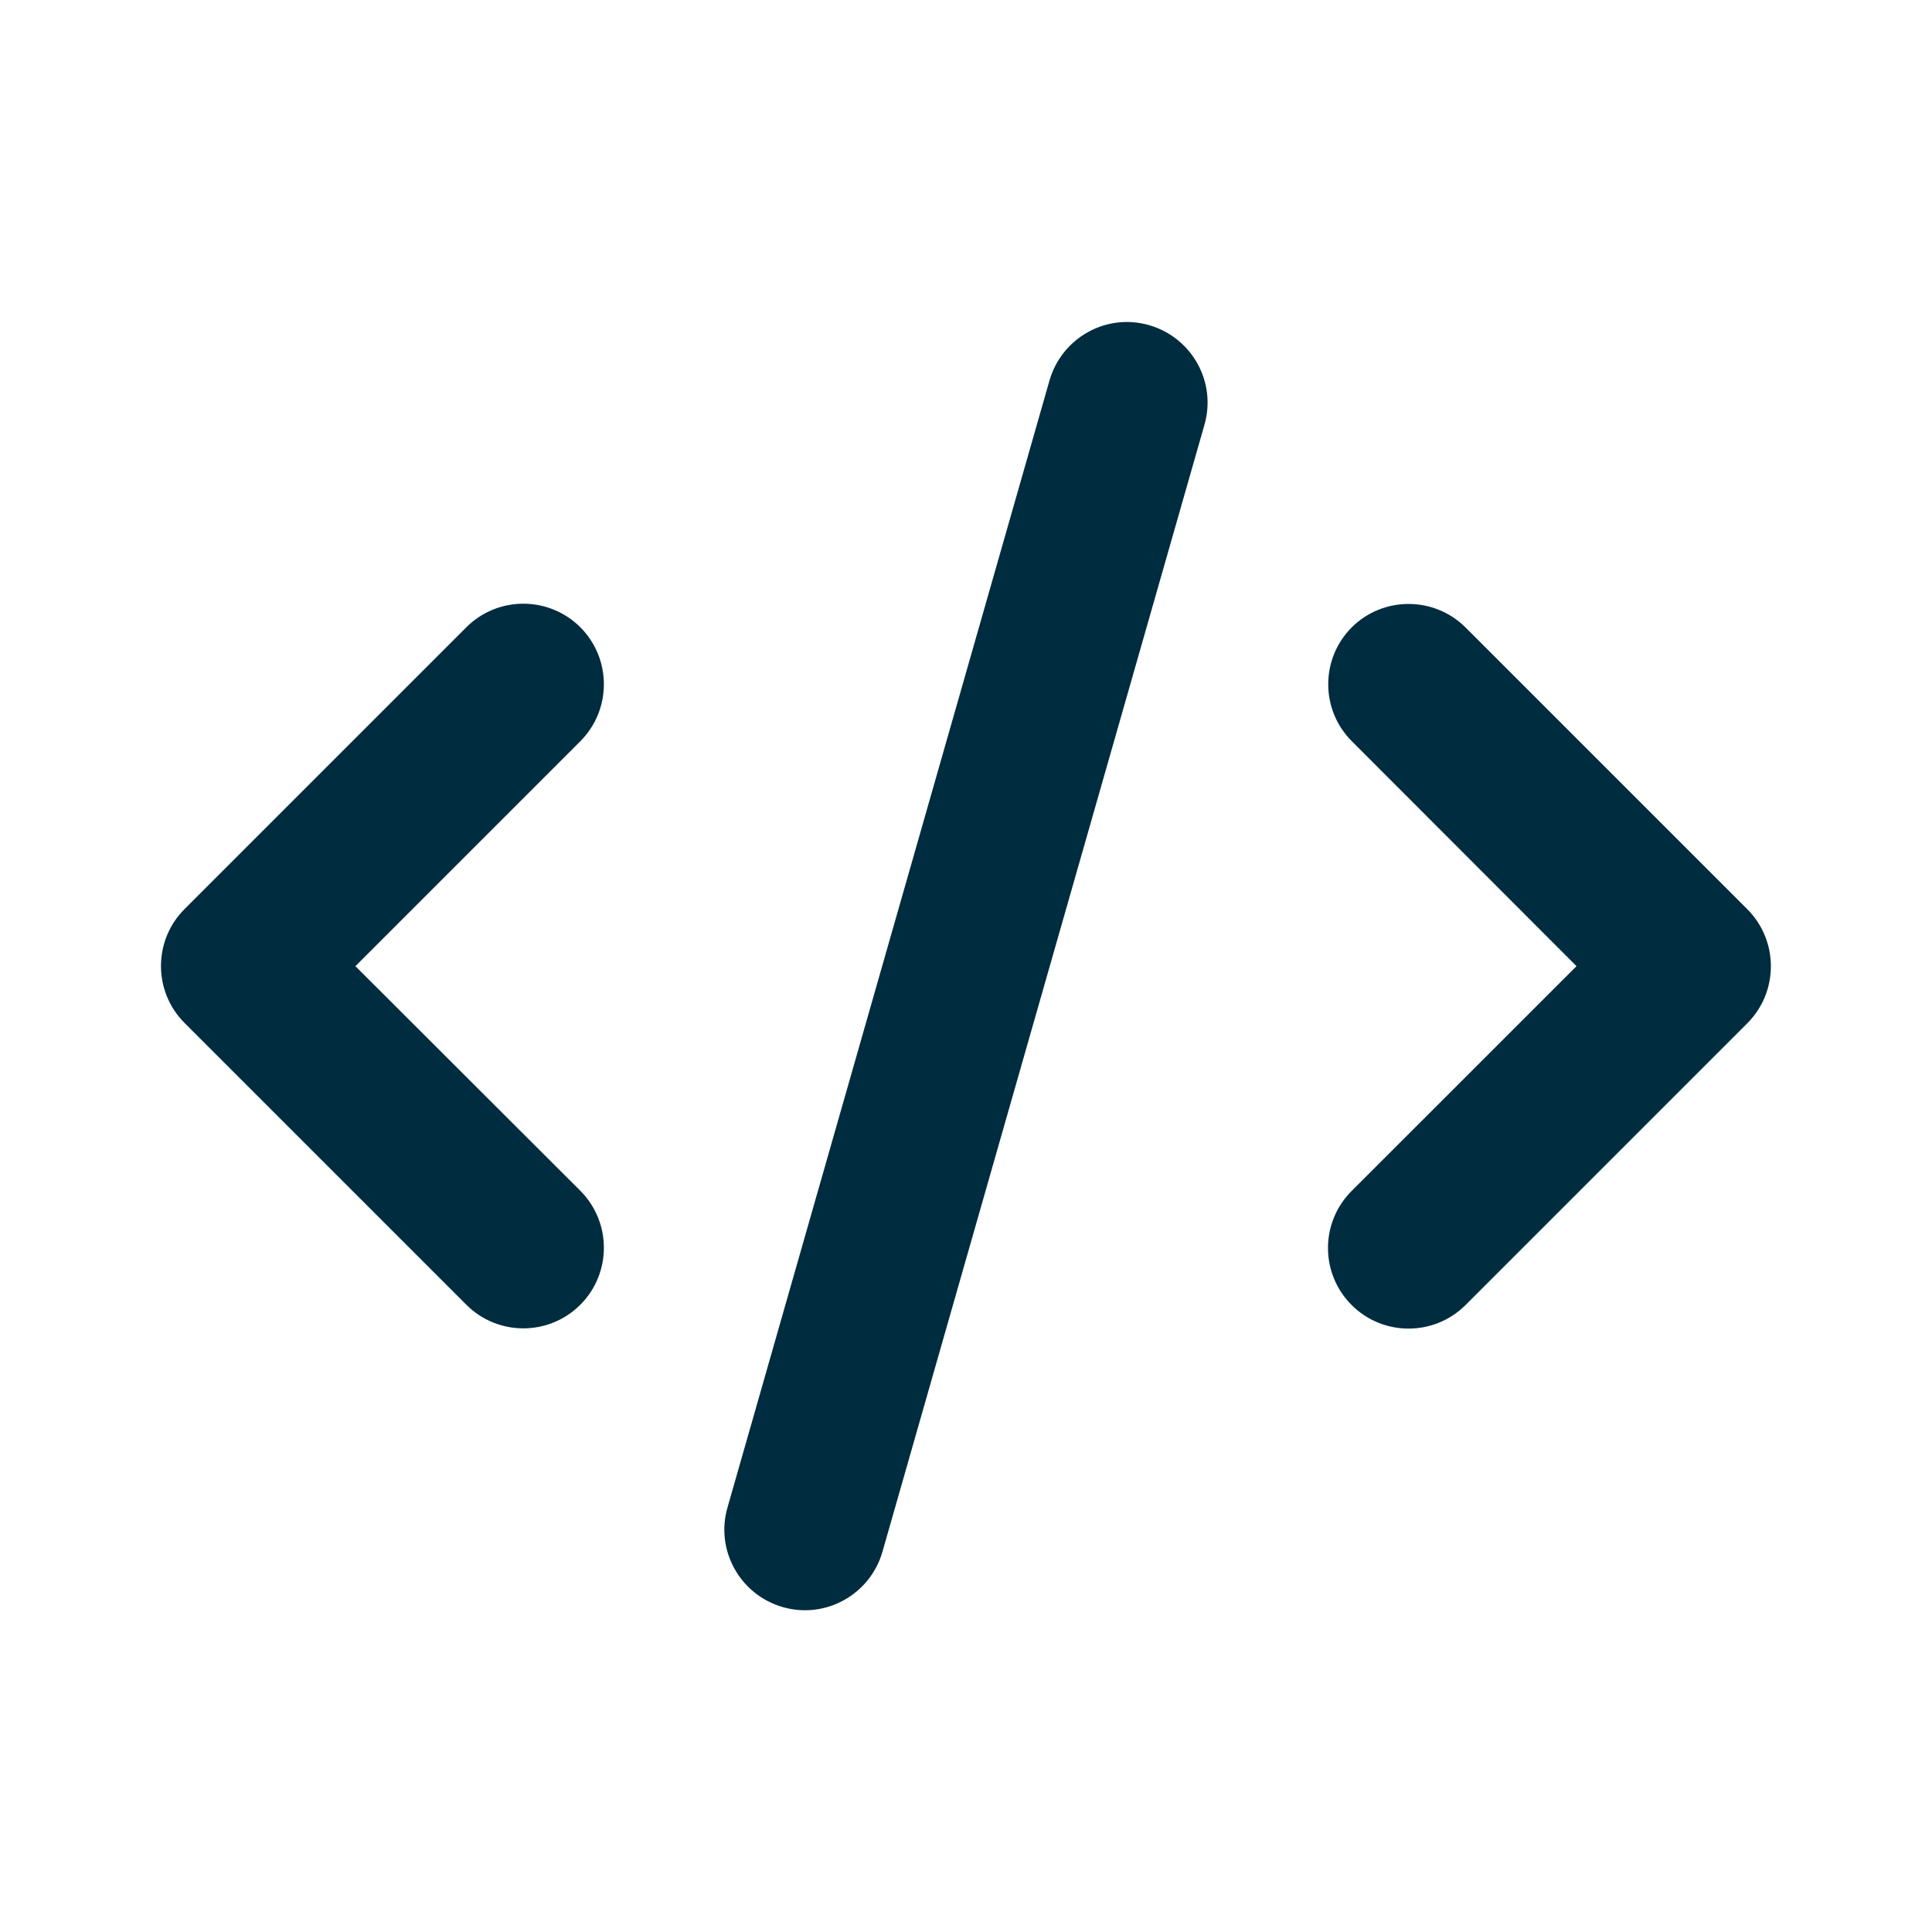
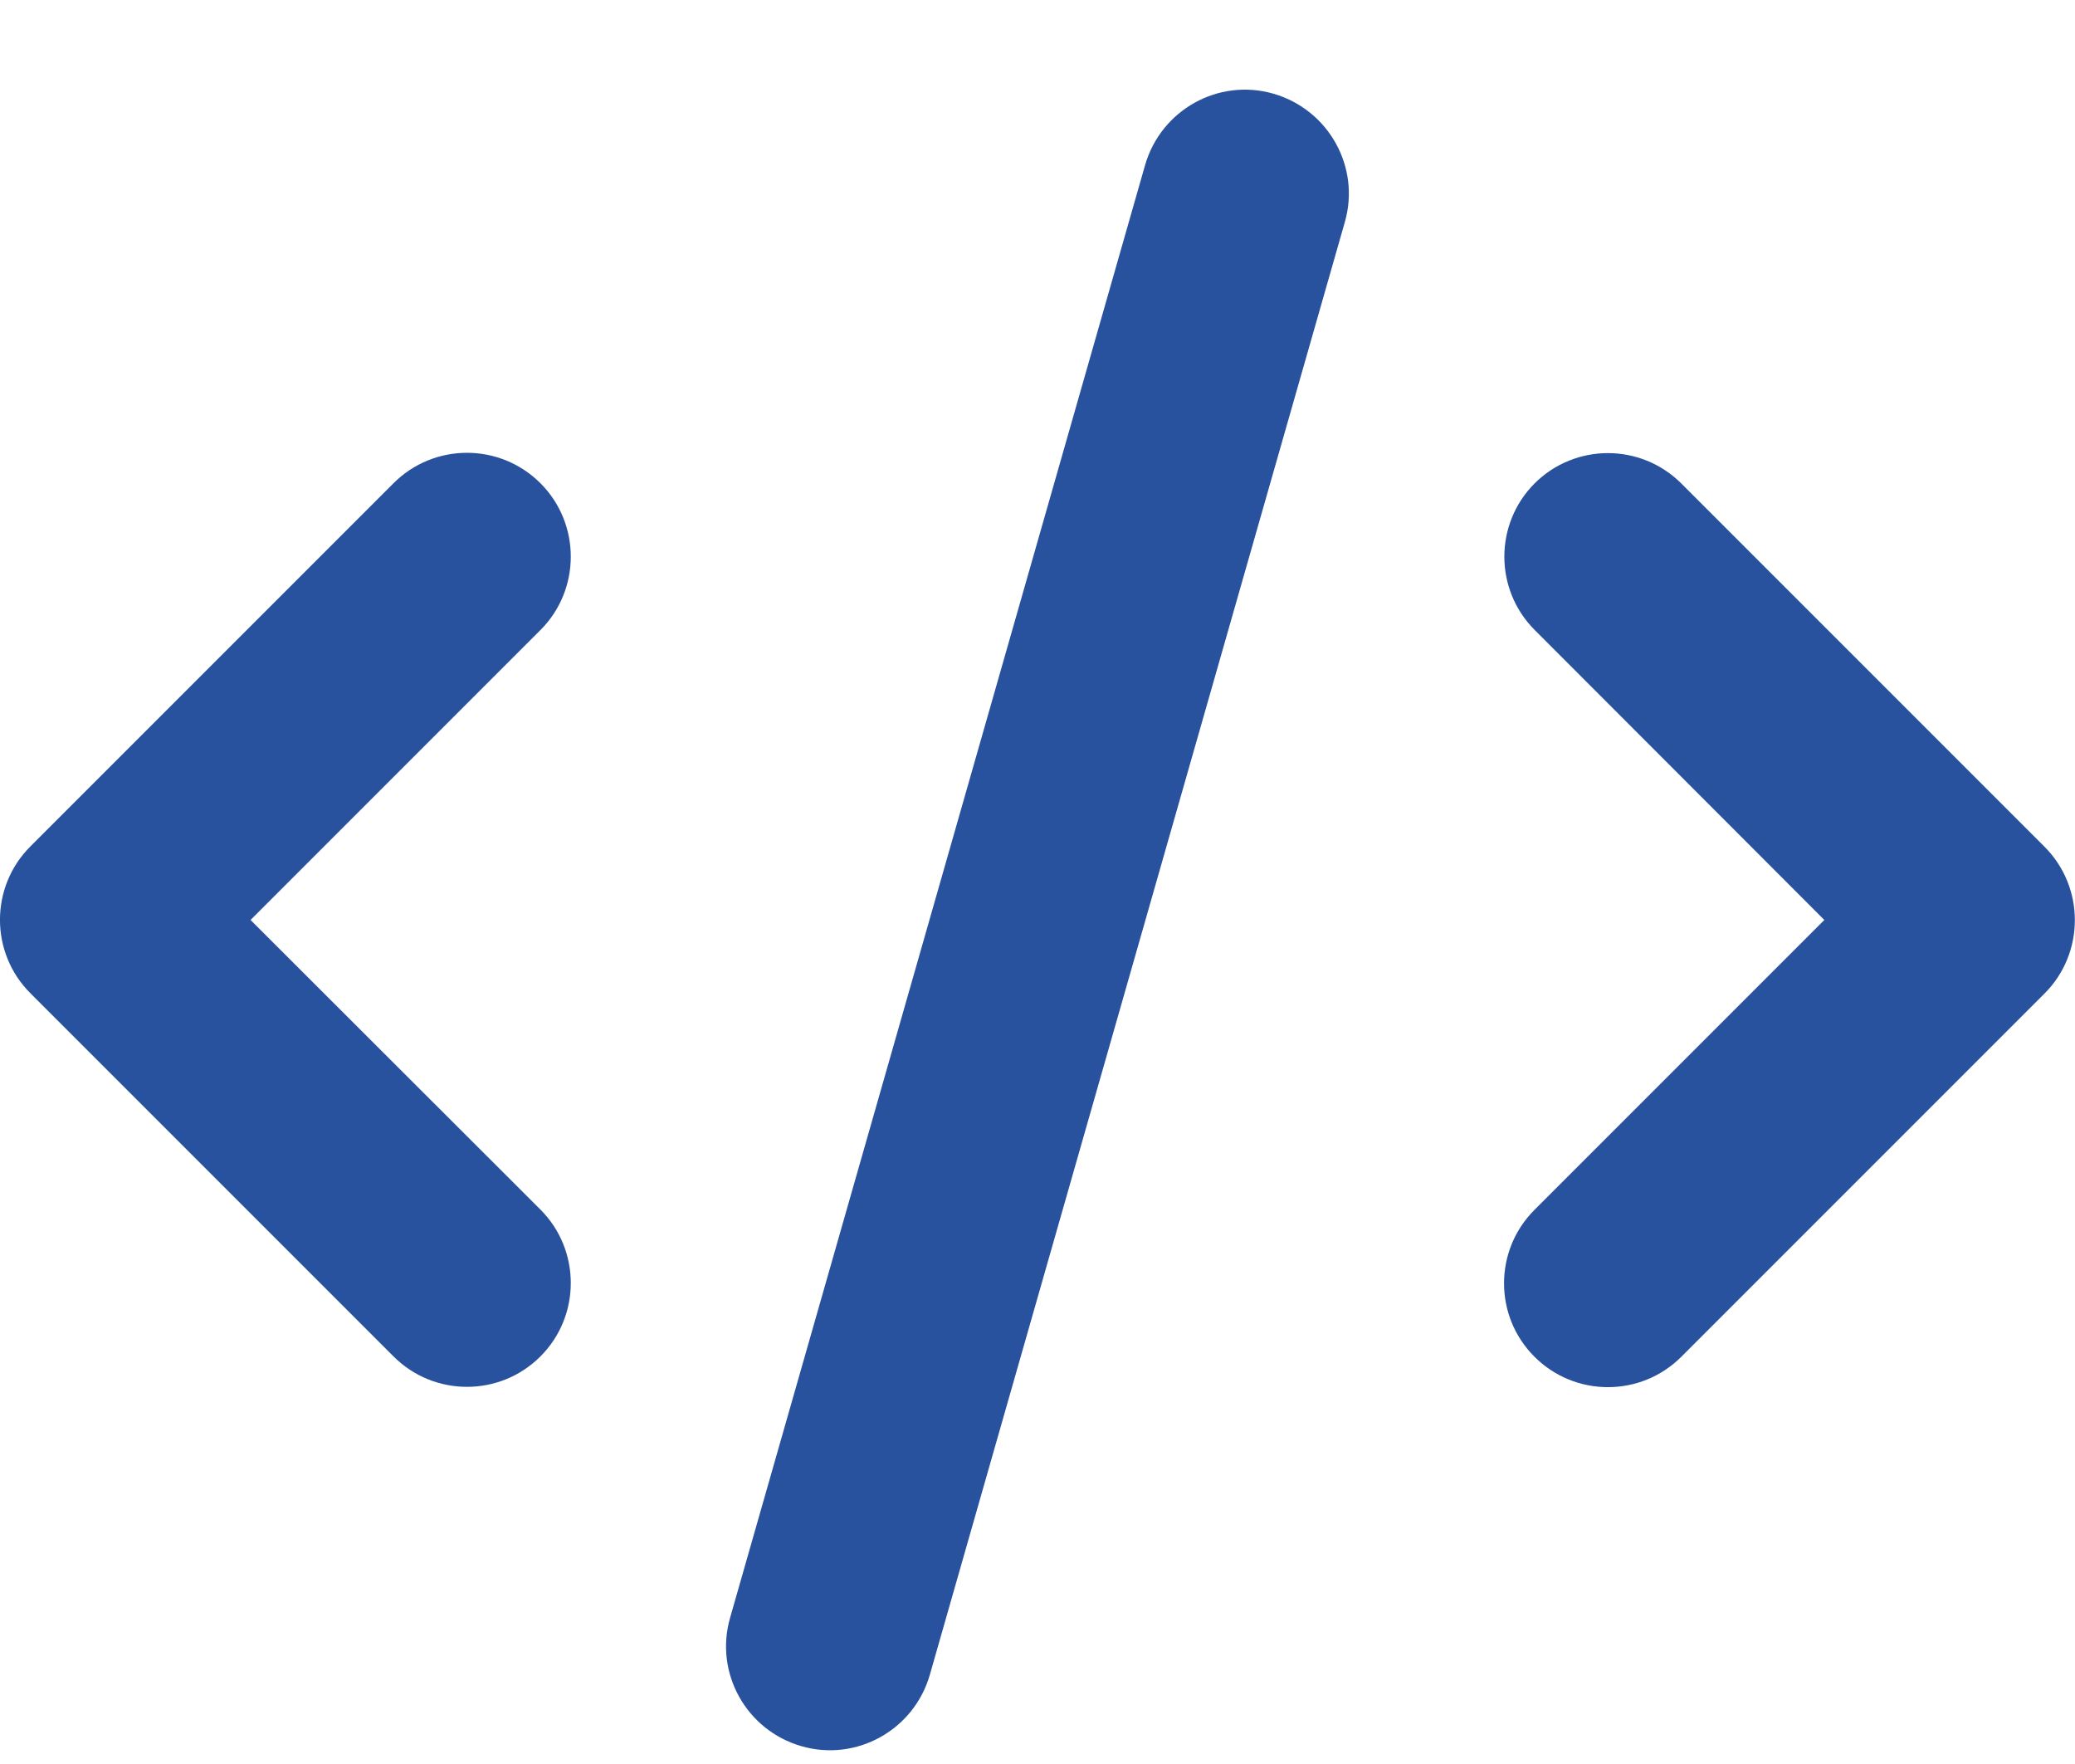
- <svg xmlns="http://www.w3.org/2000/svg" width="24" height="24" viewBox="0 0 24 24" fill="none">
-   <g id="Software">
-     <path id="Vector" d="M14.274 4.039C13.743 3.886 13.19 4.195 13.037 4.727L9.037 18.727C8.884 19.258 9.193 19.811 9.724 19.964C10.255 20.117 10.809 19.808 10.962 19.277L14.962 5.277C15.115 4.745 14.806 4.192 14.274 4.039ZM16.793 7.792C16.402 8.183 16.402 8.817 16.793 9.208L19.584 12.002L16.79 14.795C16.399 15.186 16.399 15.82 16.79 16.211C17.18 16.602 17.815 16.602 18.206 16.211L21.706 12.711C22.096 12.32 22.096 11.686 21.706 11.295L18.206 7.795C17.815 7.405 17.18 7.405 16.79 7.795L16.793 7.792ZM7.209 7.792C6.818 7.402 6.184 7.402 5.793 7.792L2.293 11.292C1.902 11.683 1.902 12.317 2.293 12.708L5.793 16.208C6.184 16.599 6.818 16.599 7.209 16.208C7.599 15.817 7.599 15.183 7.209 14.792L4.415 12.002L7.209 9.208C7.599 8.817 7.599 8.183 7.209 7.792Z" fill="#002C3F" />
-   </g>
+ <svg xmlns="http://www.w3.org/2000/svg" width="20" height="17" viewBox="0 0 20 17" fill="none">
+   <path d="M12.274 0.903C11.743 0.75 11.19 1.06 11.037 1.591L7.037 15.591C6.884 16.122 7.193 16.675 7.724 16.828C8.255 16.982 8.809 16.672 8.962 16.141L12.962 2.141C13.115 1.61 12.806 1.057 12.274 0.903ZM14.793 4.657C14.402 5.047 14.402 5.682 14.793 6.072L17.584 8.866L14.79 11.66C14.399 12.05 14.399 12.685 14.79 13.075C15.181 13.466 15.815 13.466 16.206 13.075L19.706 9.575C20.096 9.185 20.096 8.55 19.706 8.16L16.206 4.66C15.815 4.269 15.181 4.269 14.79 4.66L14.793 4.657ZM5.209 4.657C4.818 4.266 4.184 4.266 3.793 4.657L0.293 8.157C-0.098 8.547 -0.098 9.182 0.293 9.572L3.793 13.072C4.184 13.463 4.818 13.463 5.209 13.072C5.599 12.682 5.599 12.047 5.209 11.657L2.415 8.866L5.209 6.072C5.599 5.682 5.599 5.047 5.209 4.657Z" fill="#28519E" />
</svg>
